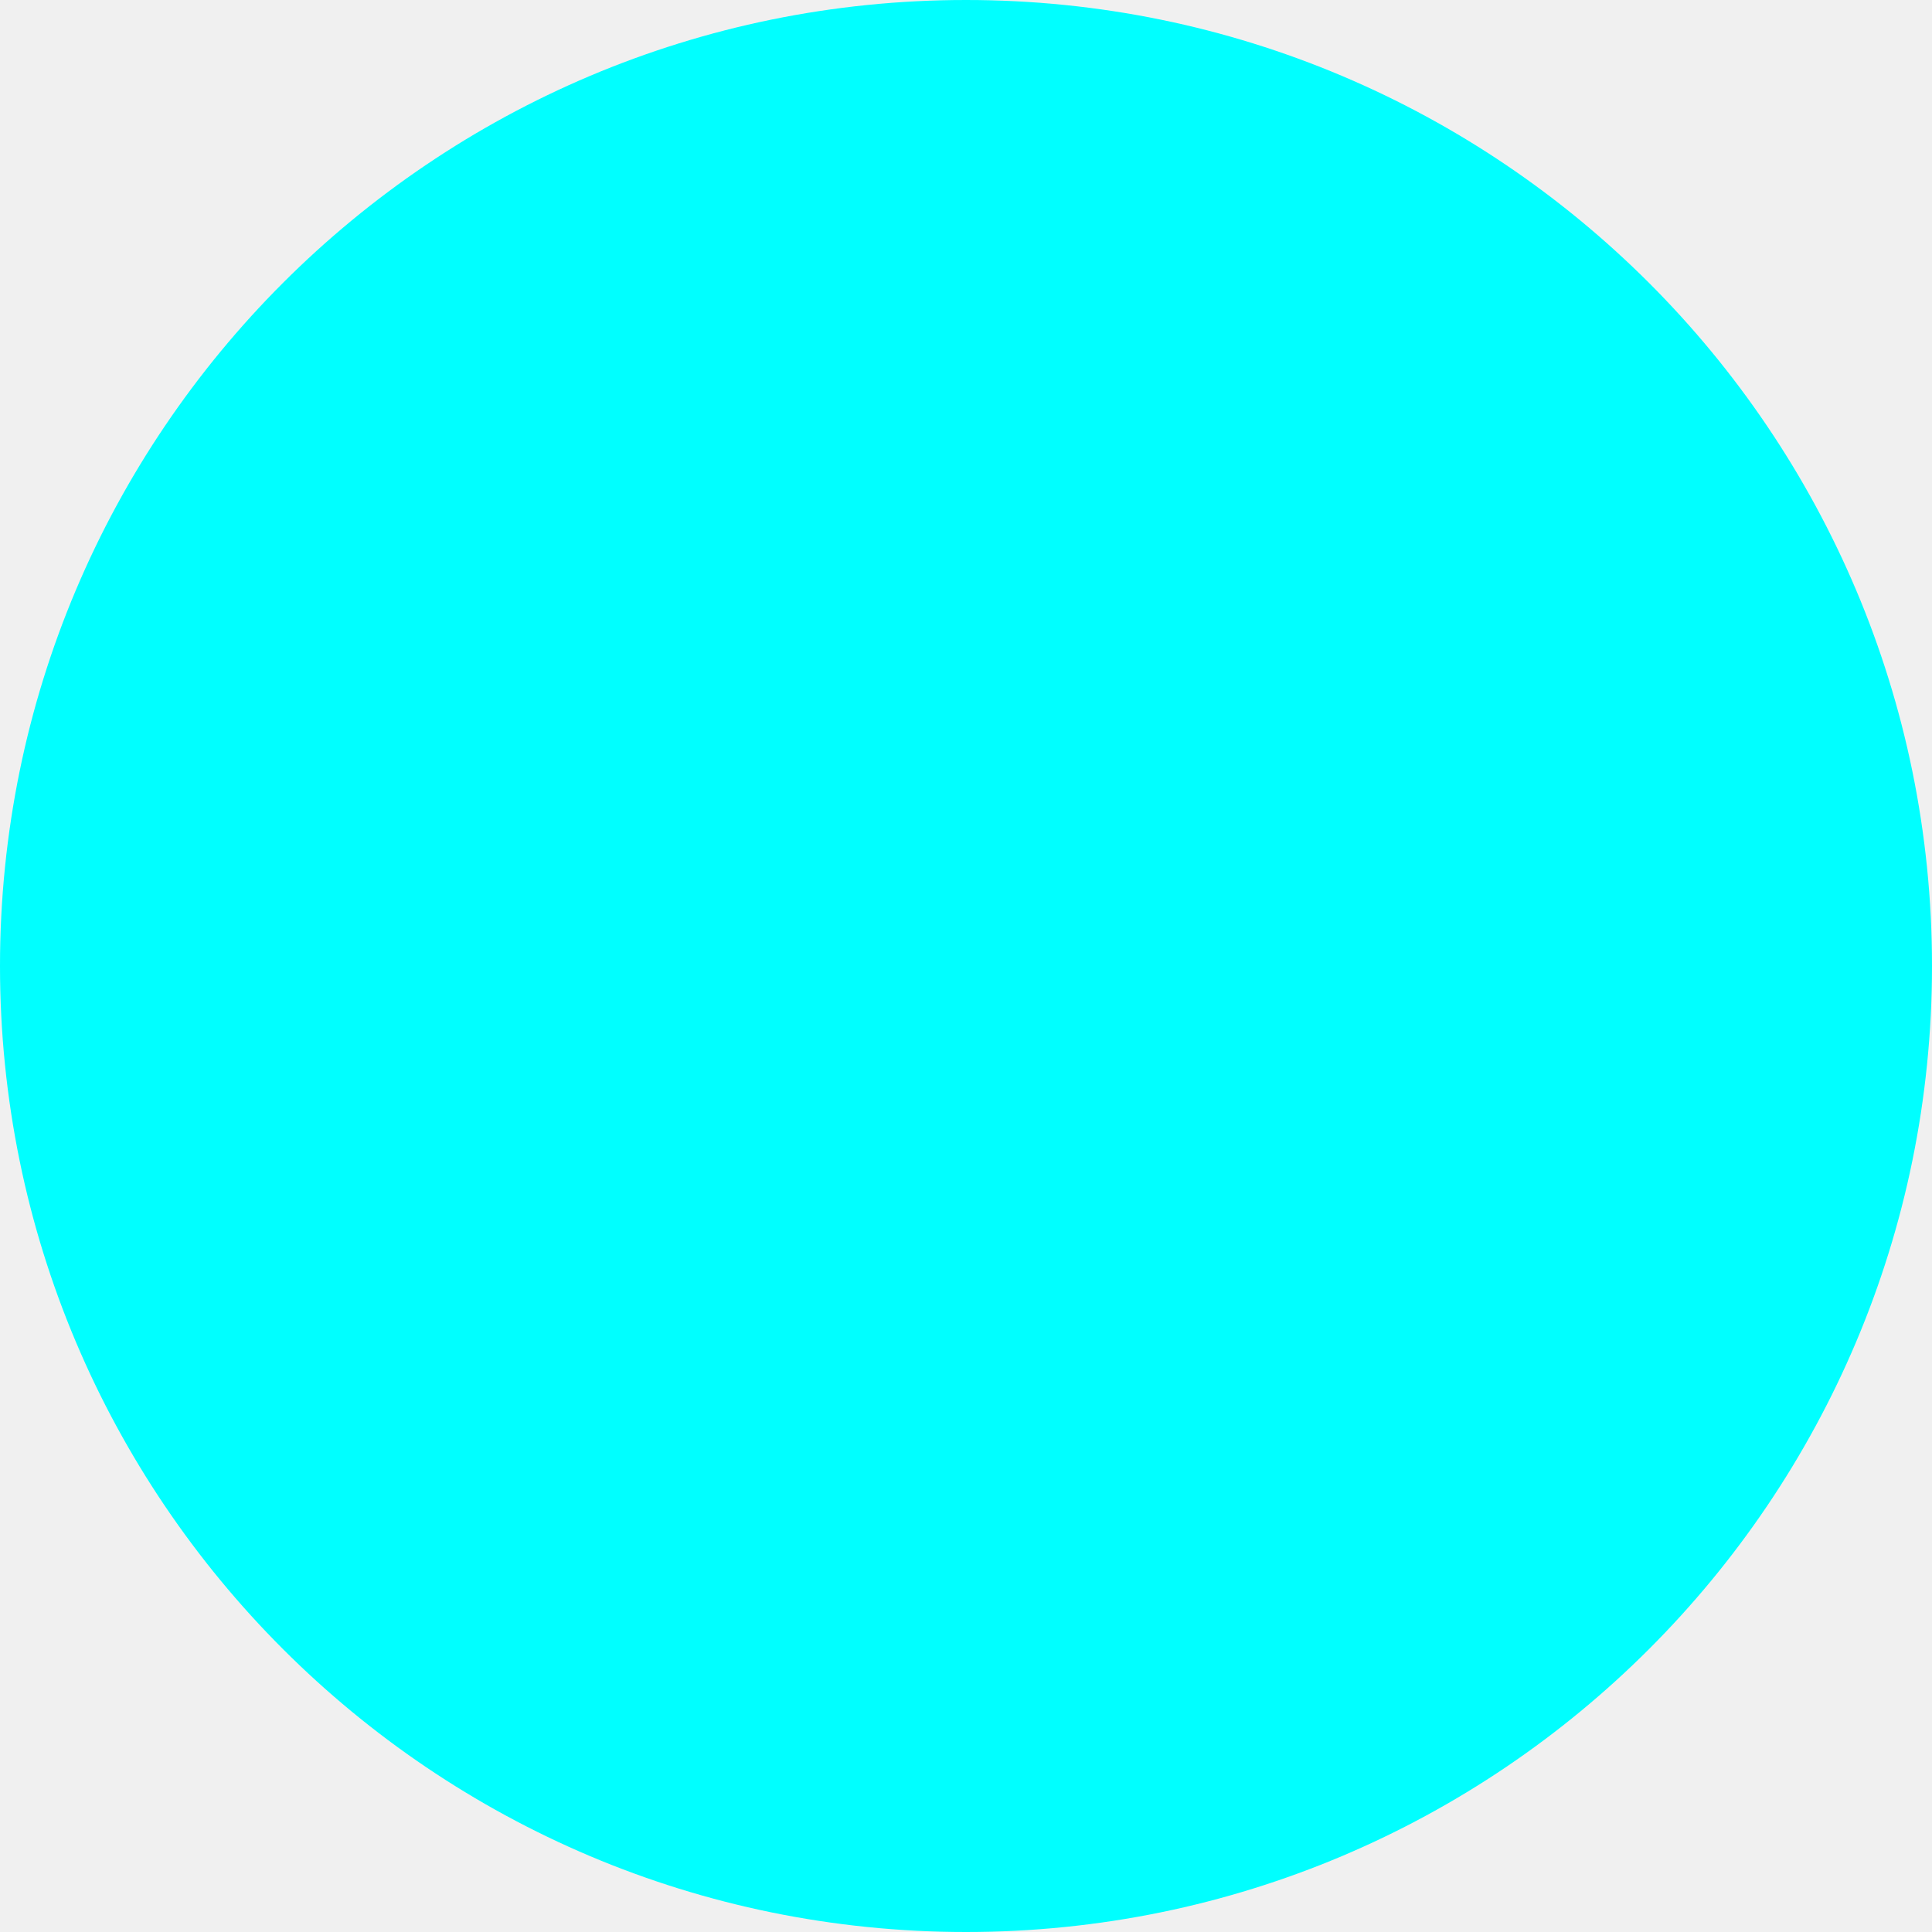
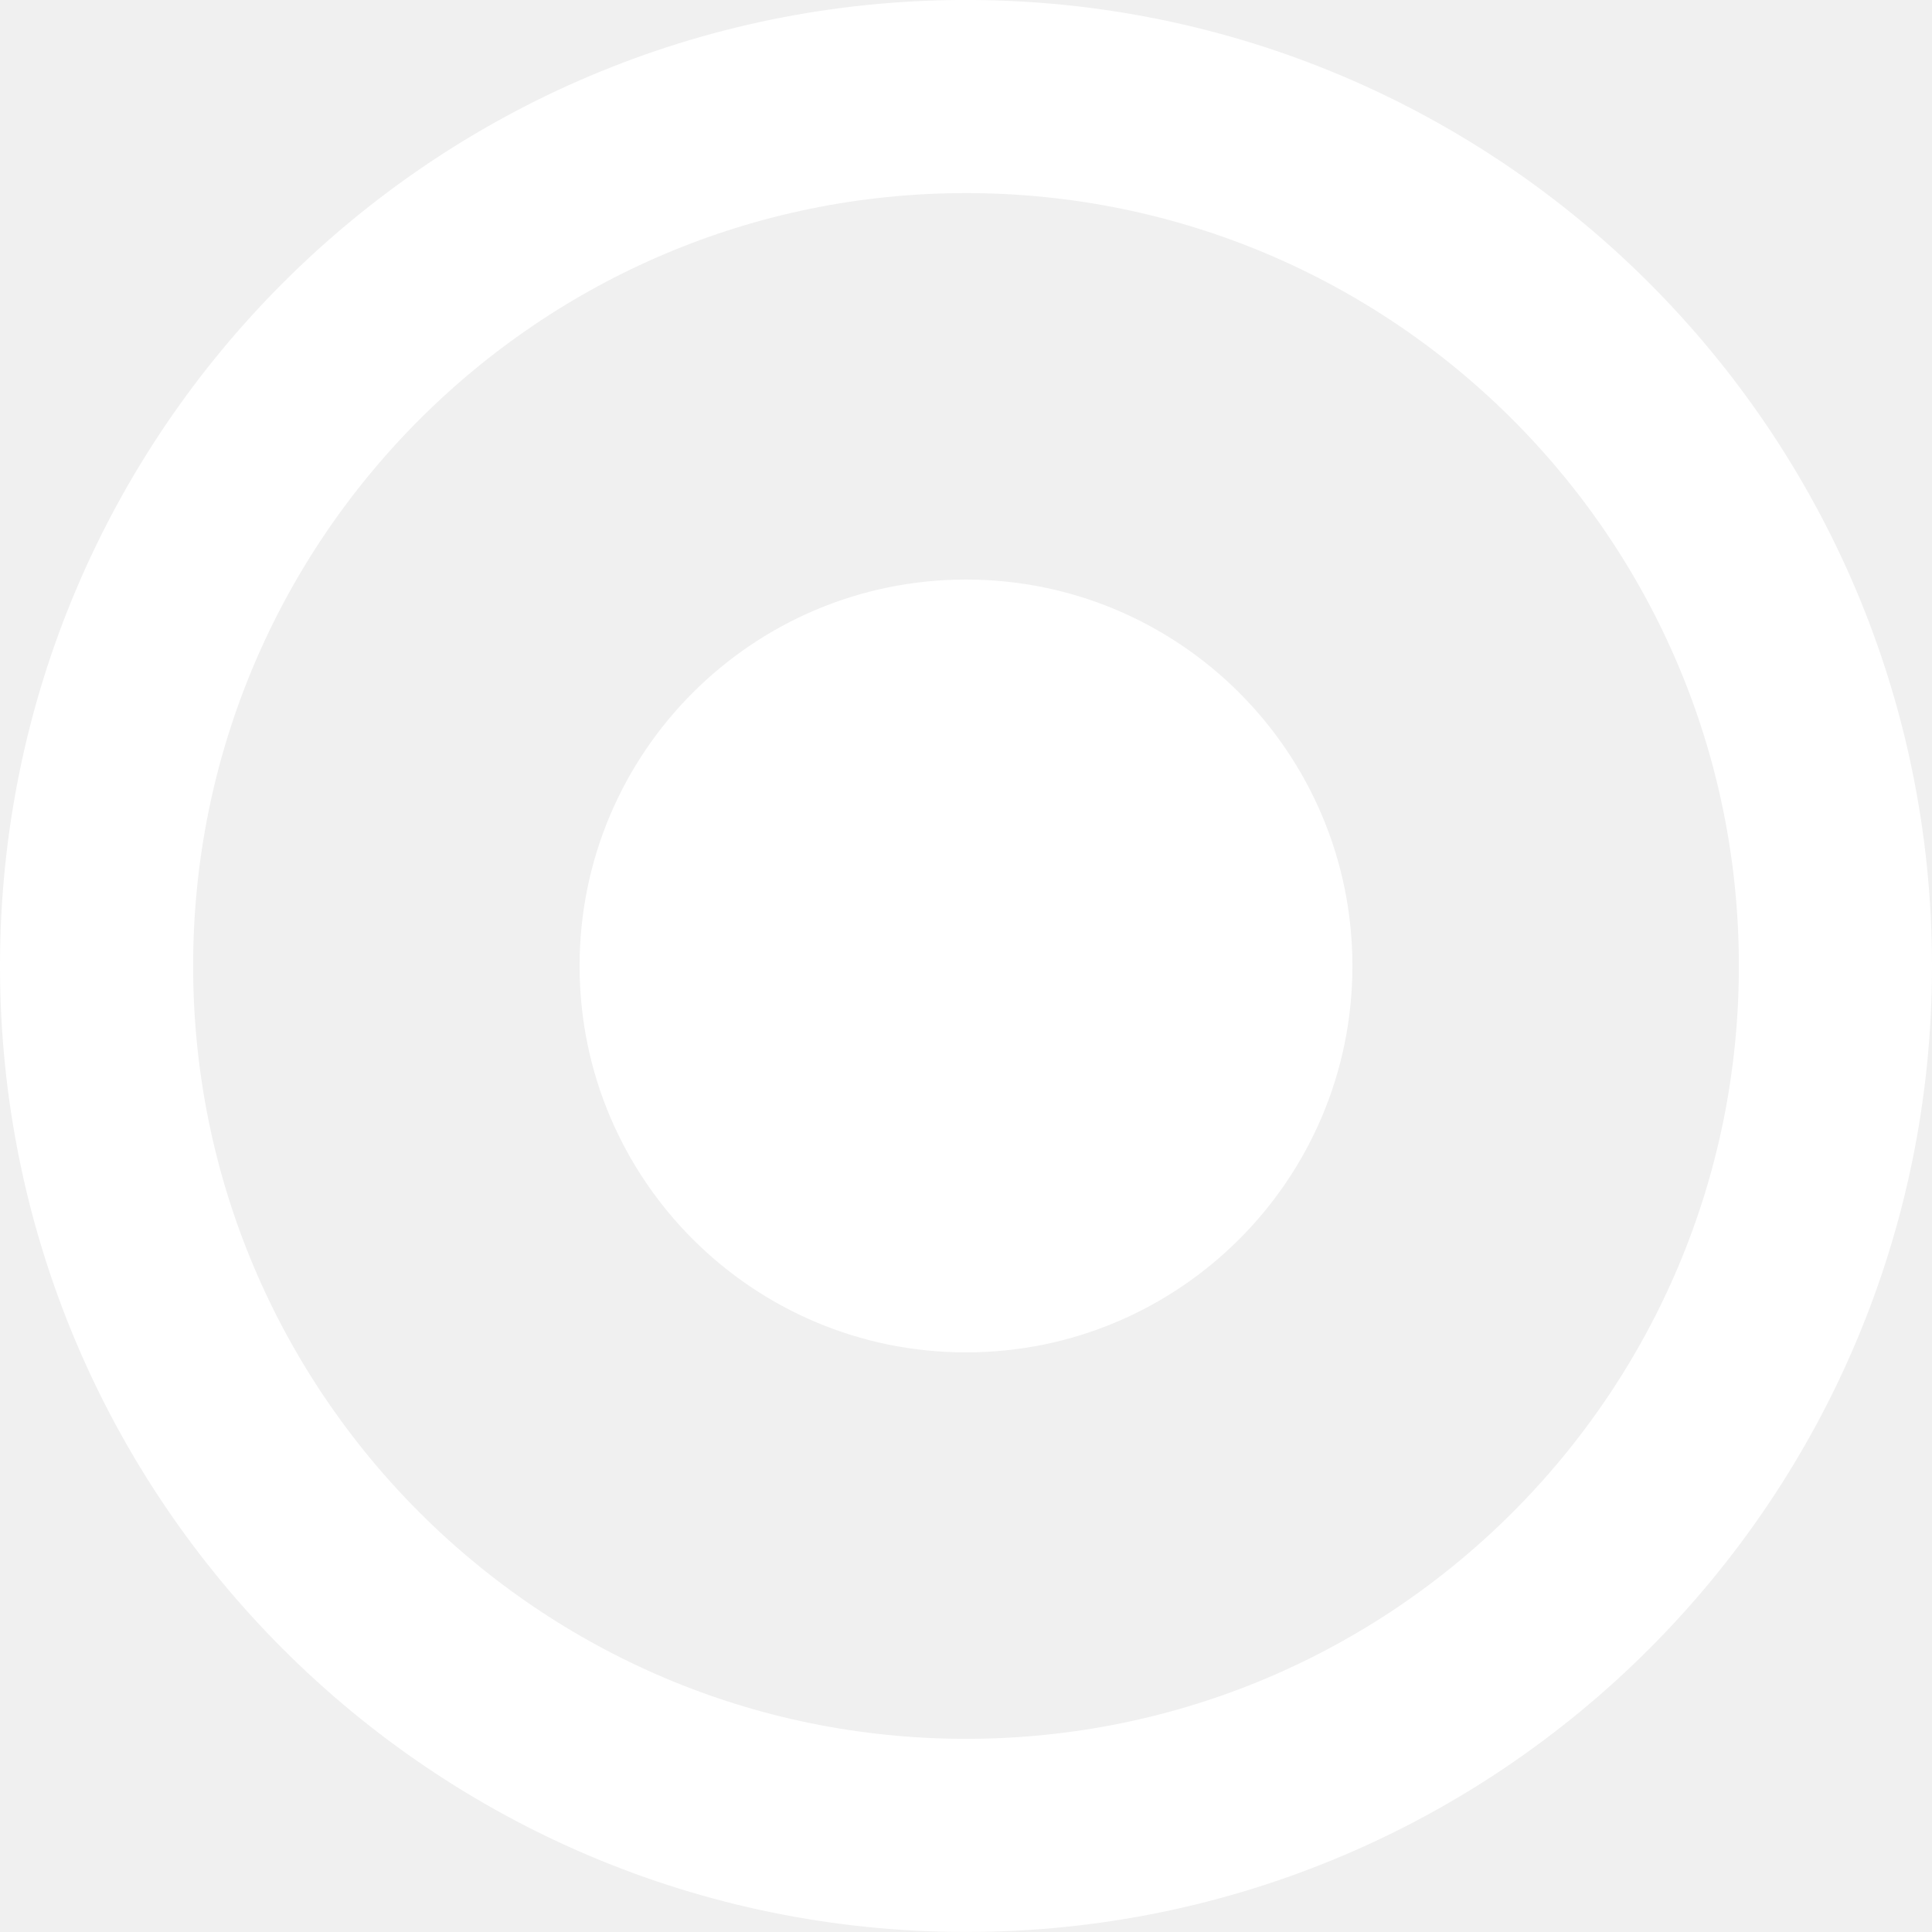
- <svg xmlns="http://www.w3.org/2000/svg" width="3" height="3" viewBox="0 0 0.794 0.794" version="1.1" id="svg421">
+ <svg xmlns="http://www.w3.org/2000/svg" width="100" height="100" viewBox="0 0 26.458 26.459" version="1.1" id="svg421">
  <defs id="defs418" />
  <g id="layer1">
-     <circle style="fill:#00ffff;stroke-width:1.317;stroke-linecap:round;paint-order:stroke markers fill" id="path363" cx="0.397" cy="0.397" r="0.397" />
+     <circle style="opacity:1;fill:none;stroke:#ffffff;stroke-width:2.645;stroke-linecap:round;stroke-dasharray:none;stroke-opacity:1;paint-order:stroke markers fill" id="path370" cx="13.229" cy="13.229" r="11.907" />
+     <circle style="opacity:1;fill:#ffffff;fill-opacity:1;stroke:none;stroke-width:2.117;stroke-linecap:round;stroke-dasharray:none;stroke-opacity:1;paint-order:stroke markers fill" id="path370-3" cx="13.229" cy="13.229" r="5.292" />
  </g>
</svg>
